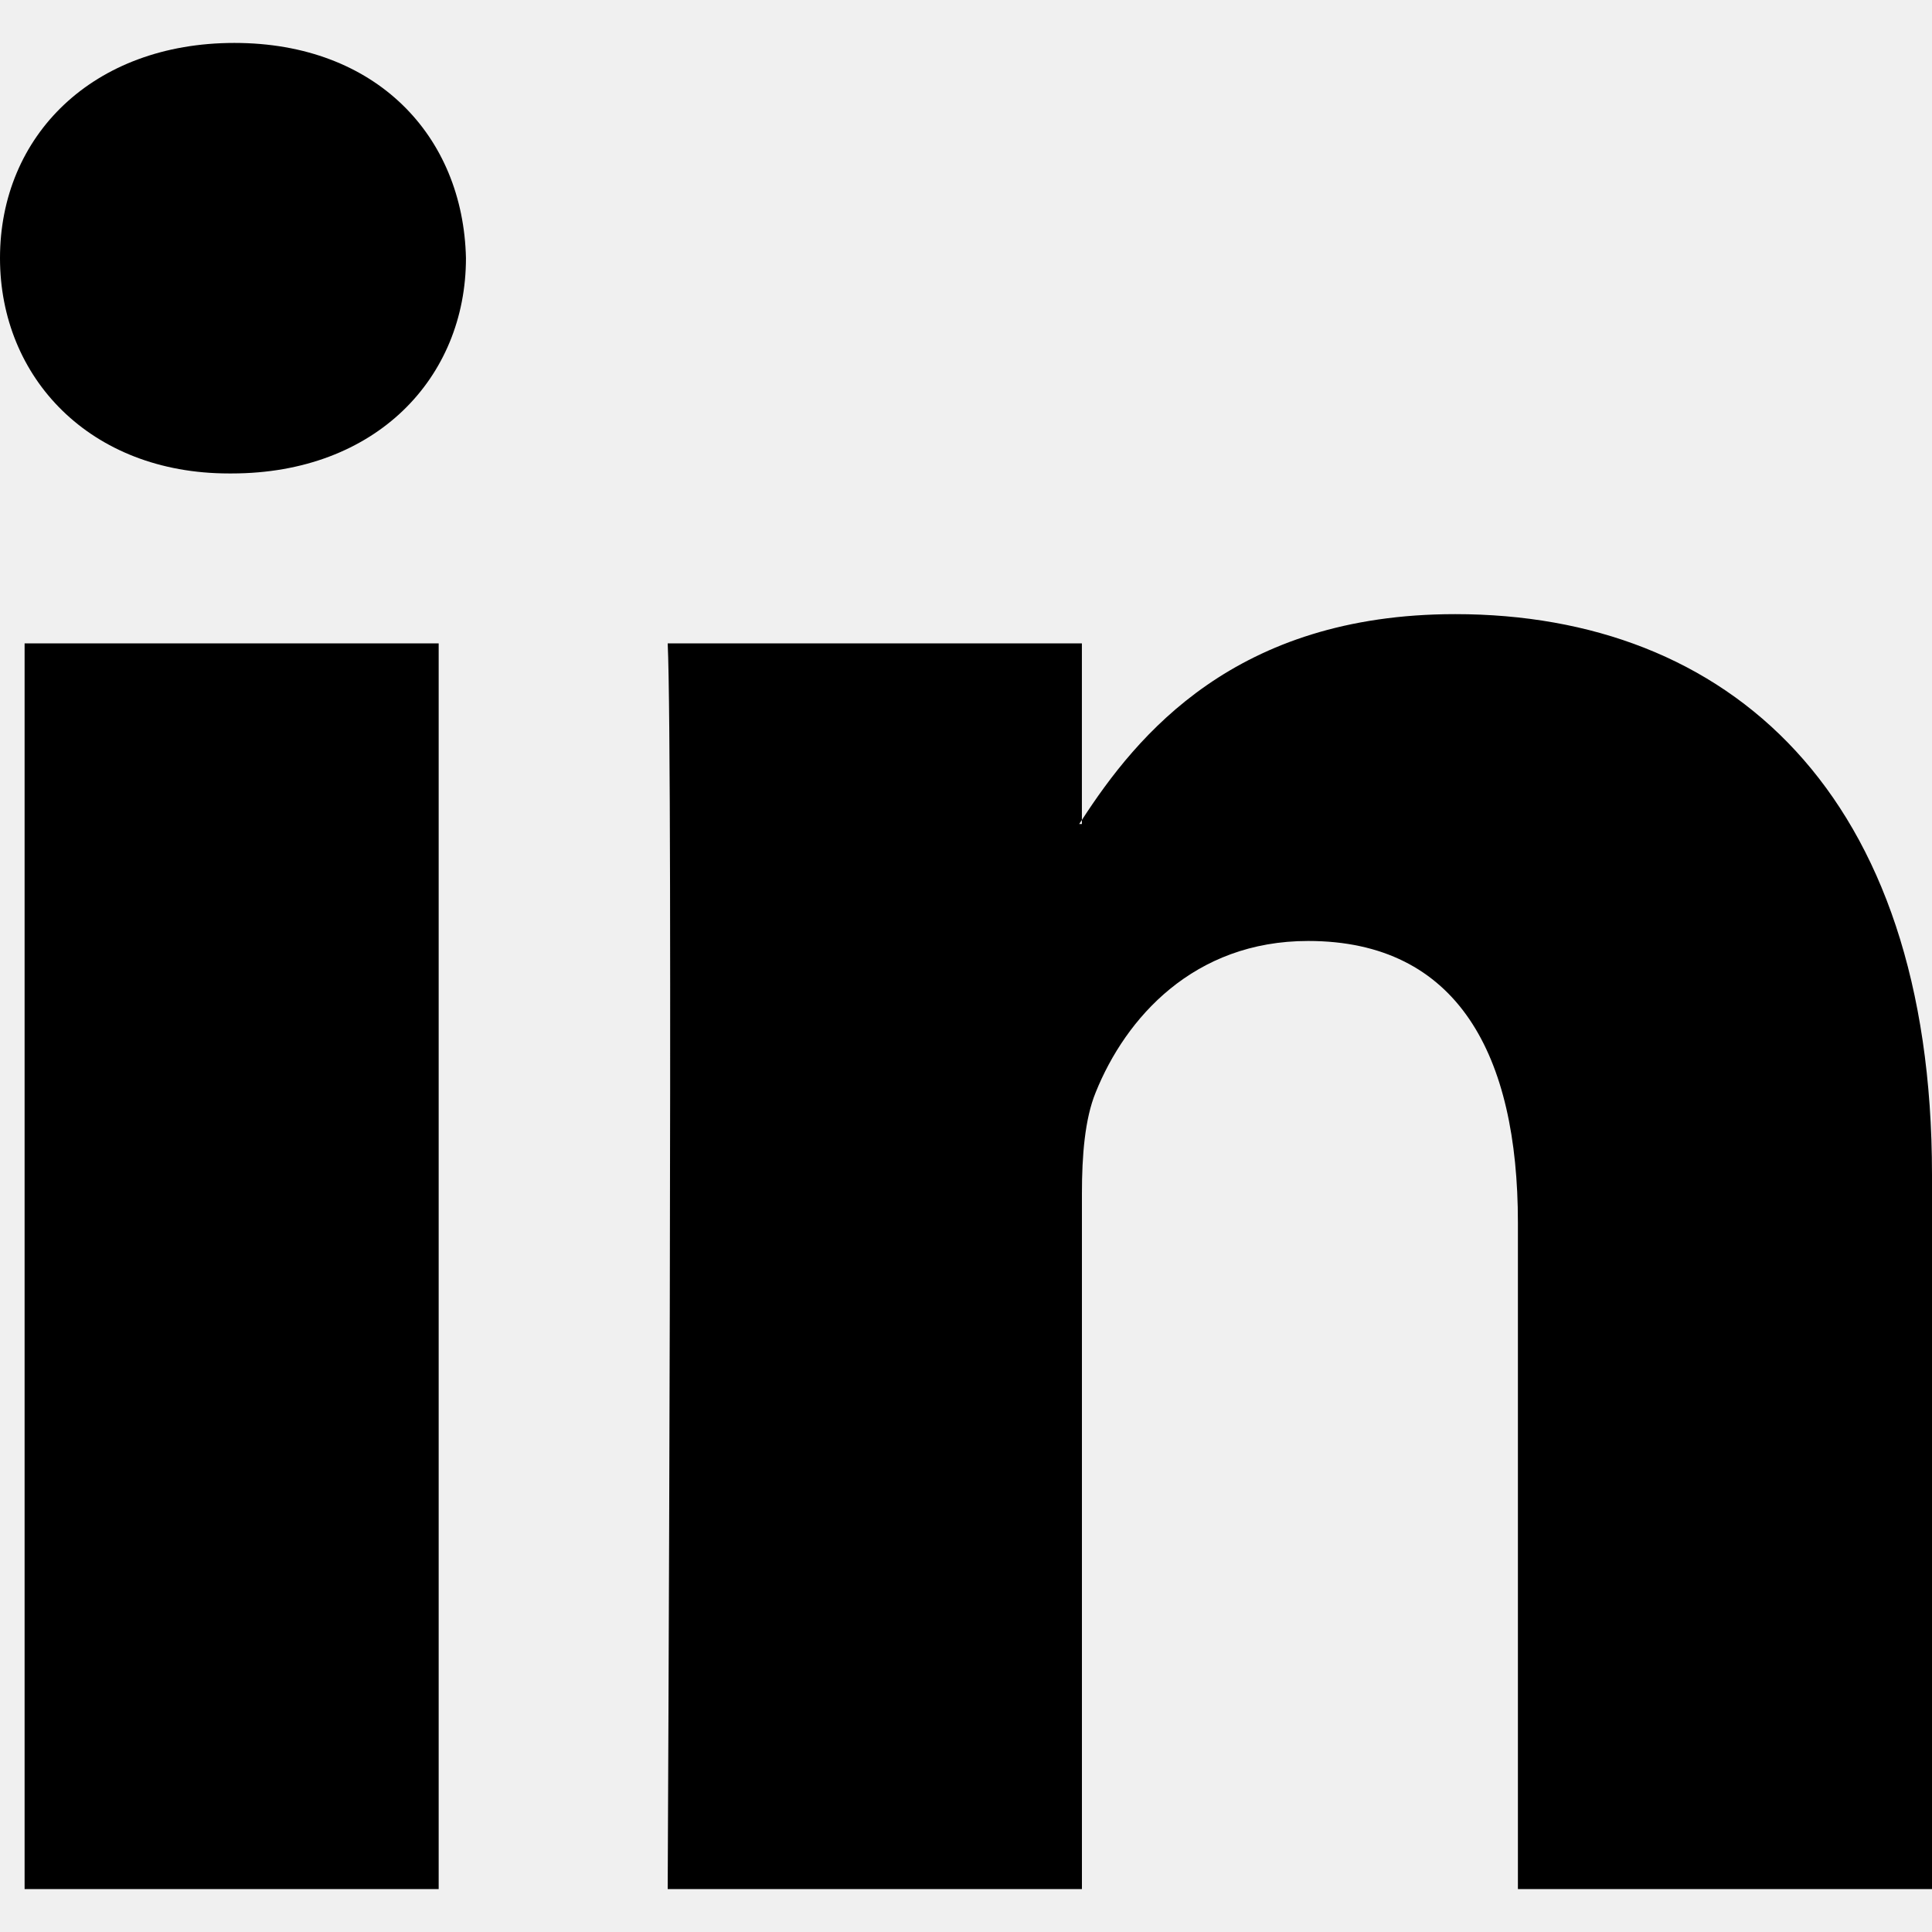
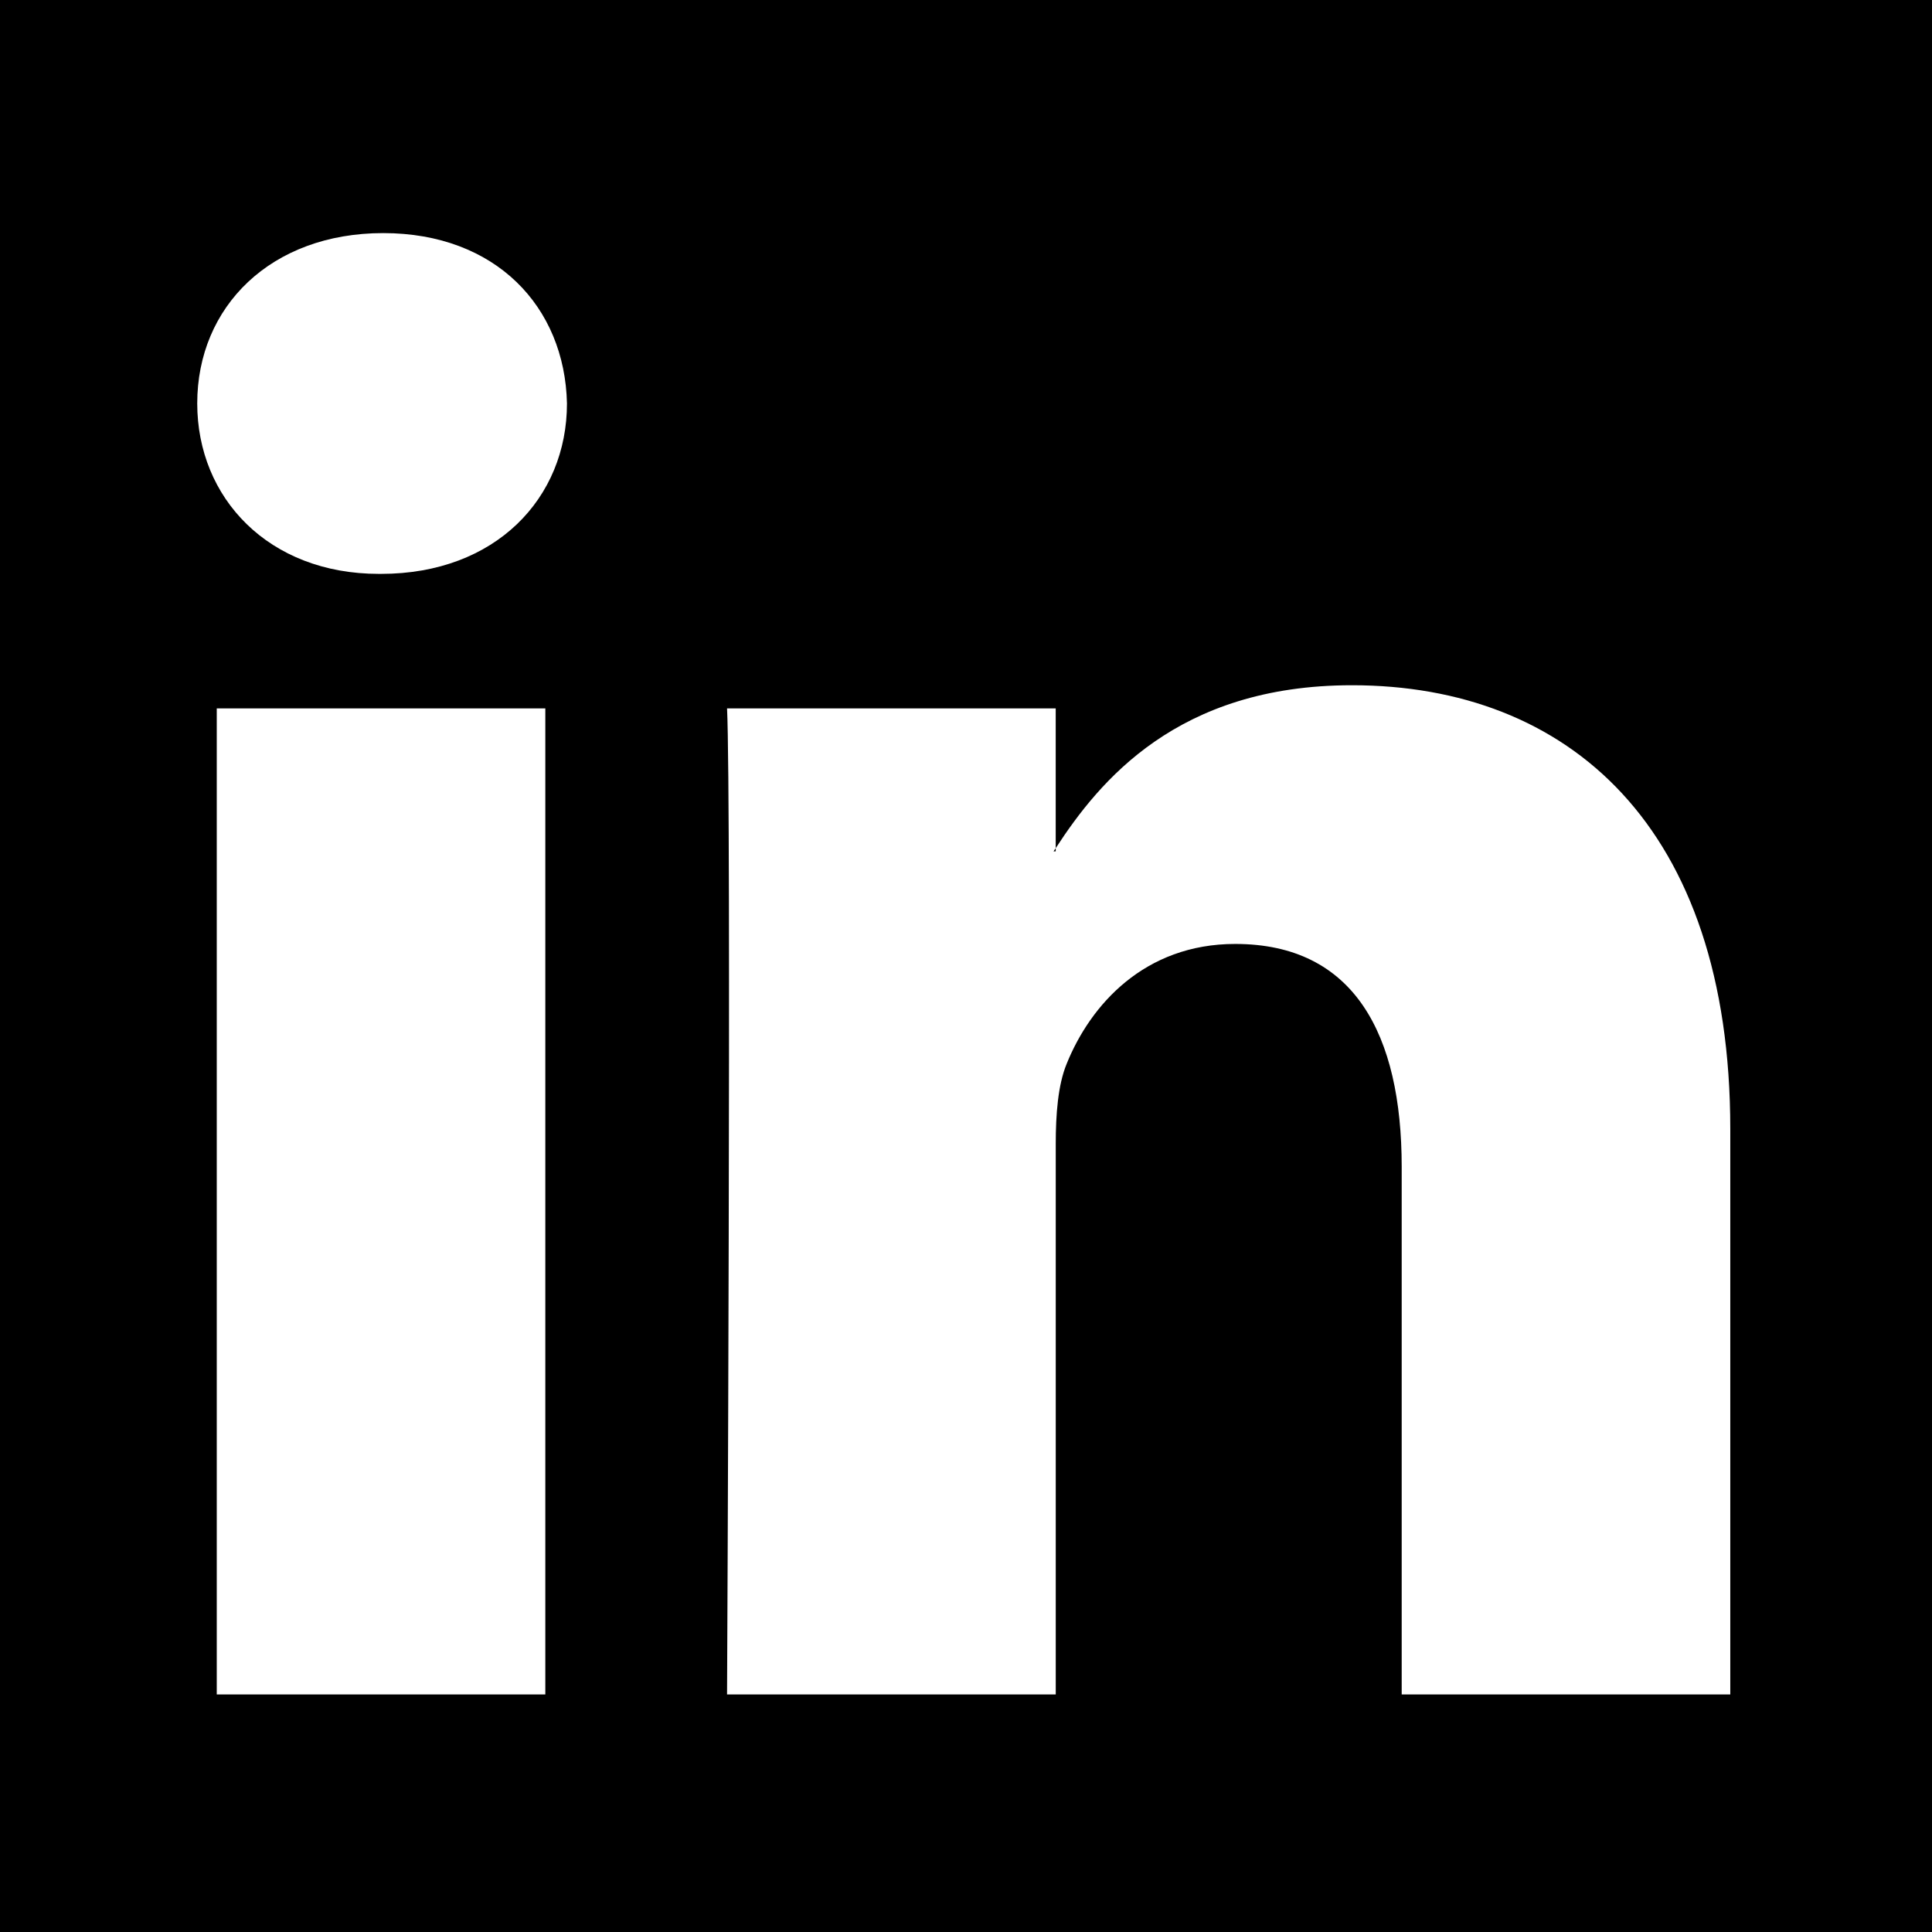
- <svg xmlns="http://www.w3.org/2000/svg" version="1.1" id="Capa_1" x="0px" y="0px" width="430.117px" height="430.117px" viewBox="0 0 430.117 430.117" style="enable-background:new 0 0 430.117 430.117;" xml:space="preserve">
-   <g>
-     <path id="LinkedIn" d="M430.117,261.543V420.56h-92.188V272.193c0-37.271-13.334-62.707-46.703-62.707   c-25.473,0-40.632,17.142-47.301,33.724c-2.432,5.928-3.058,14.179-3.058,22.477V420.56h-92.219c0,0,1.242-251.285,0-277.32h92.21   v39.309c-0.187,0.294-0.43,0.611-0.606,0.896h0.606v-0.896c12.251-18.869,34.13-45.824,83.102-45.824   C384.633,136.724,430.117,176.361,430.117,261.543z M52.183,9.558C20.635,9.558,0,30.251,0,57.463   c0,26.619,20.038,47.94,50.959,47.94h0.616c32.159,0,52.159-21.317,52.159-47.94C103.128,30.251,83.734,9.558,52.183,9.558z    M5.477,420.56h92.184v-277.32H5.477V420.56z" />
-   </g>
-   <g>
- </g>
-   <g>
- </g>
-   <g>
- </g>
-   <g>
- </g>
-   <g>
- </g>
-   <g>
- </g>
-   <g>
- </g>
-   <g>
- </g>
-   <g>
- </g>
-   <g>
- </g>
-   <g>
- </g>
-   <g>
- </g>
-   <g>
- </g>
-   <g>
- </g>
-   <g>
- </g>
+ <svg xmlns="http://www.w3.org/2000/svg" width="431" height="431" viewBox="0 0 431 431" fill="none">
+   <path d="M431 0H0V431H431V0Z" fill="black" />
+   <path d="M386 251.87V378H312.698V260.318C312.698 230.755 302.096 210.58 275.563 210.58C255.309 210.58 243.255 224.176 237.953 237.329C236.019 242.031 235.521 248.575 235.521 255.157V378H162.195C162.195 378 163.182 178.685 162.195 158.034H235.514V189.214C235.365 189.447 235.172 189.698 235.032 189.924H235.514V189.214C245.255 174.247 262.652 152.867 301.591 152.867C349.834 152.866 386 184.305 386 251.87ZM85.492 52C60.408 52 44 68.413 44 89.998C44 111.111 59.933 128.023 84.519 128.023H85.009C110.58 128.023 126.482 111.114 126.482 89.998C126 68.413 110.58 52 85.492 52ZM48.355 378H121.653V158.034H48.355V378Z" fill="white" />
</svg>
